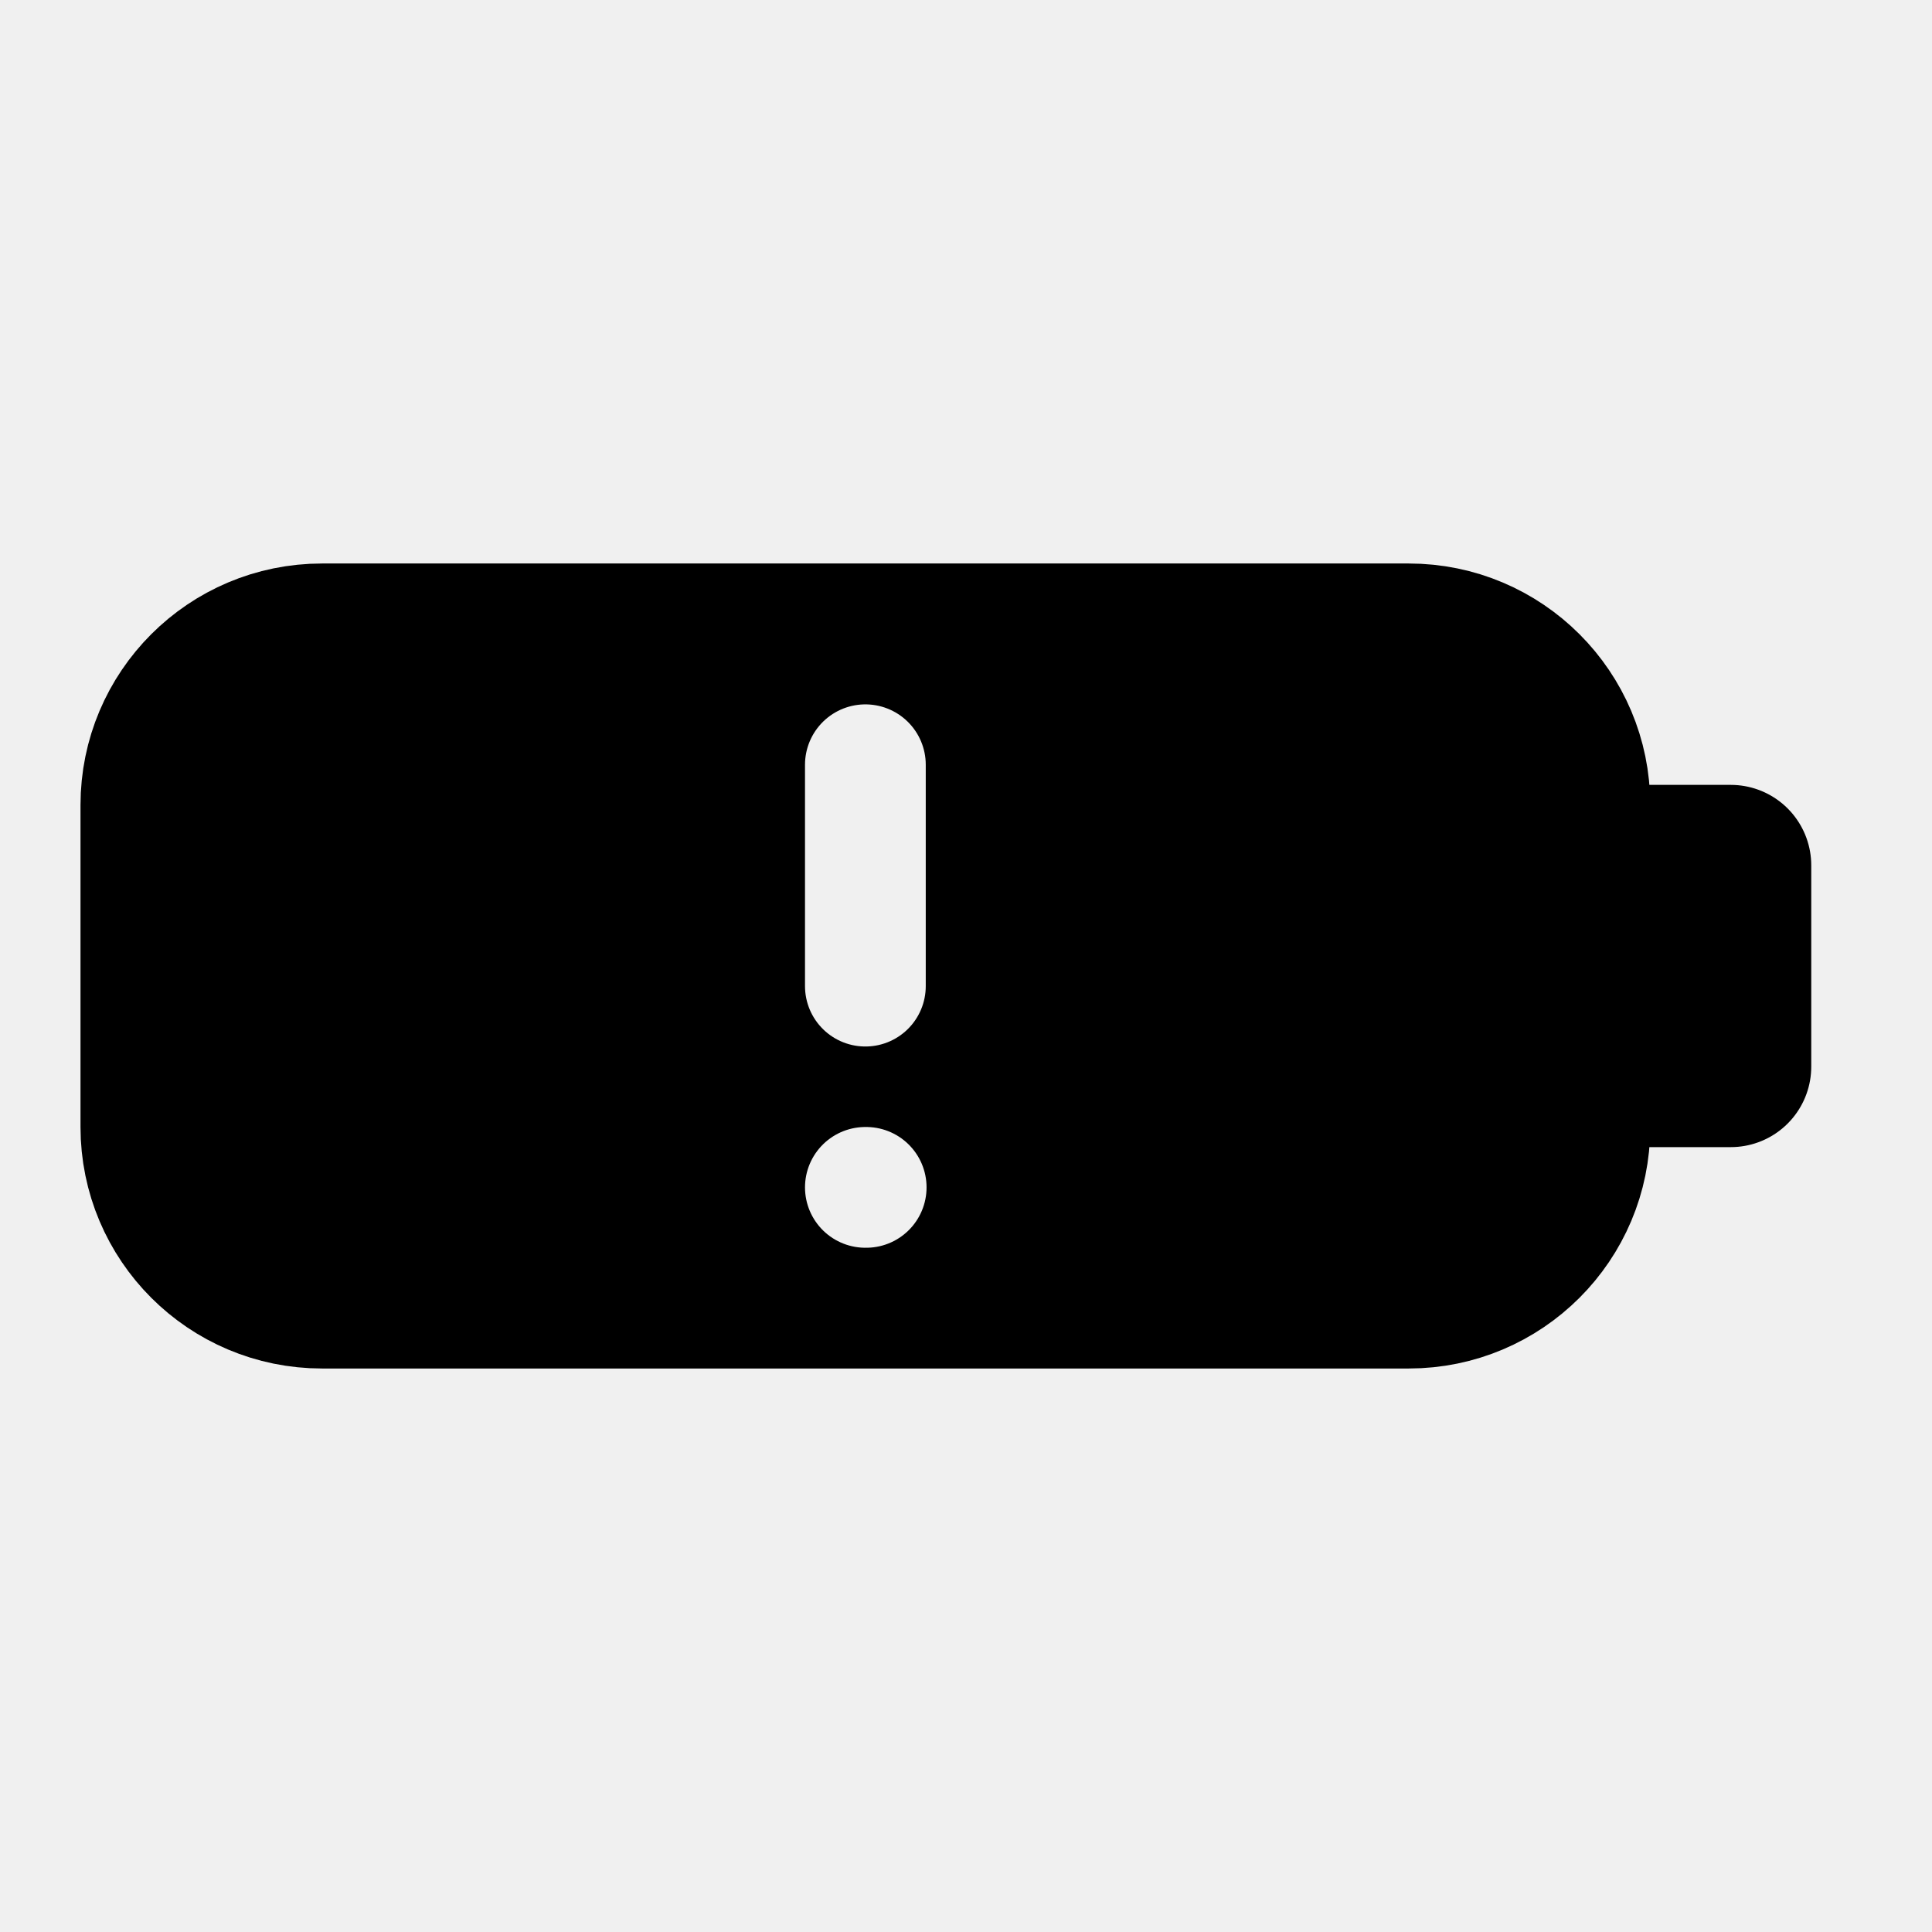
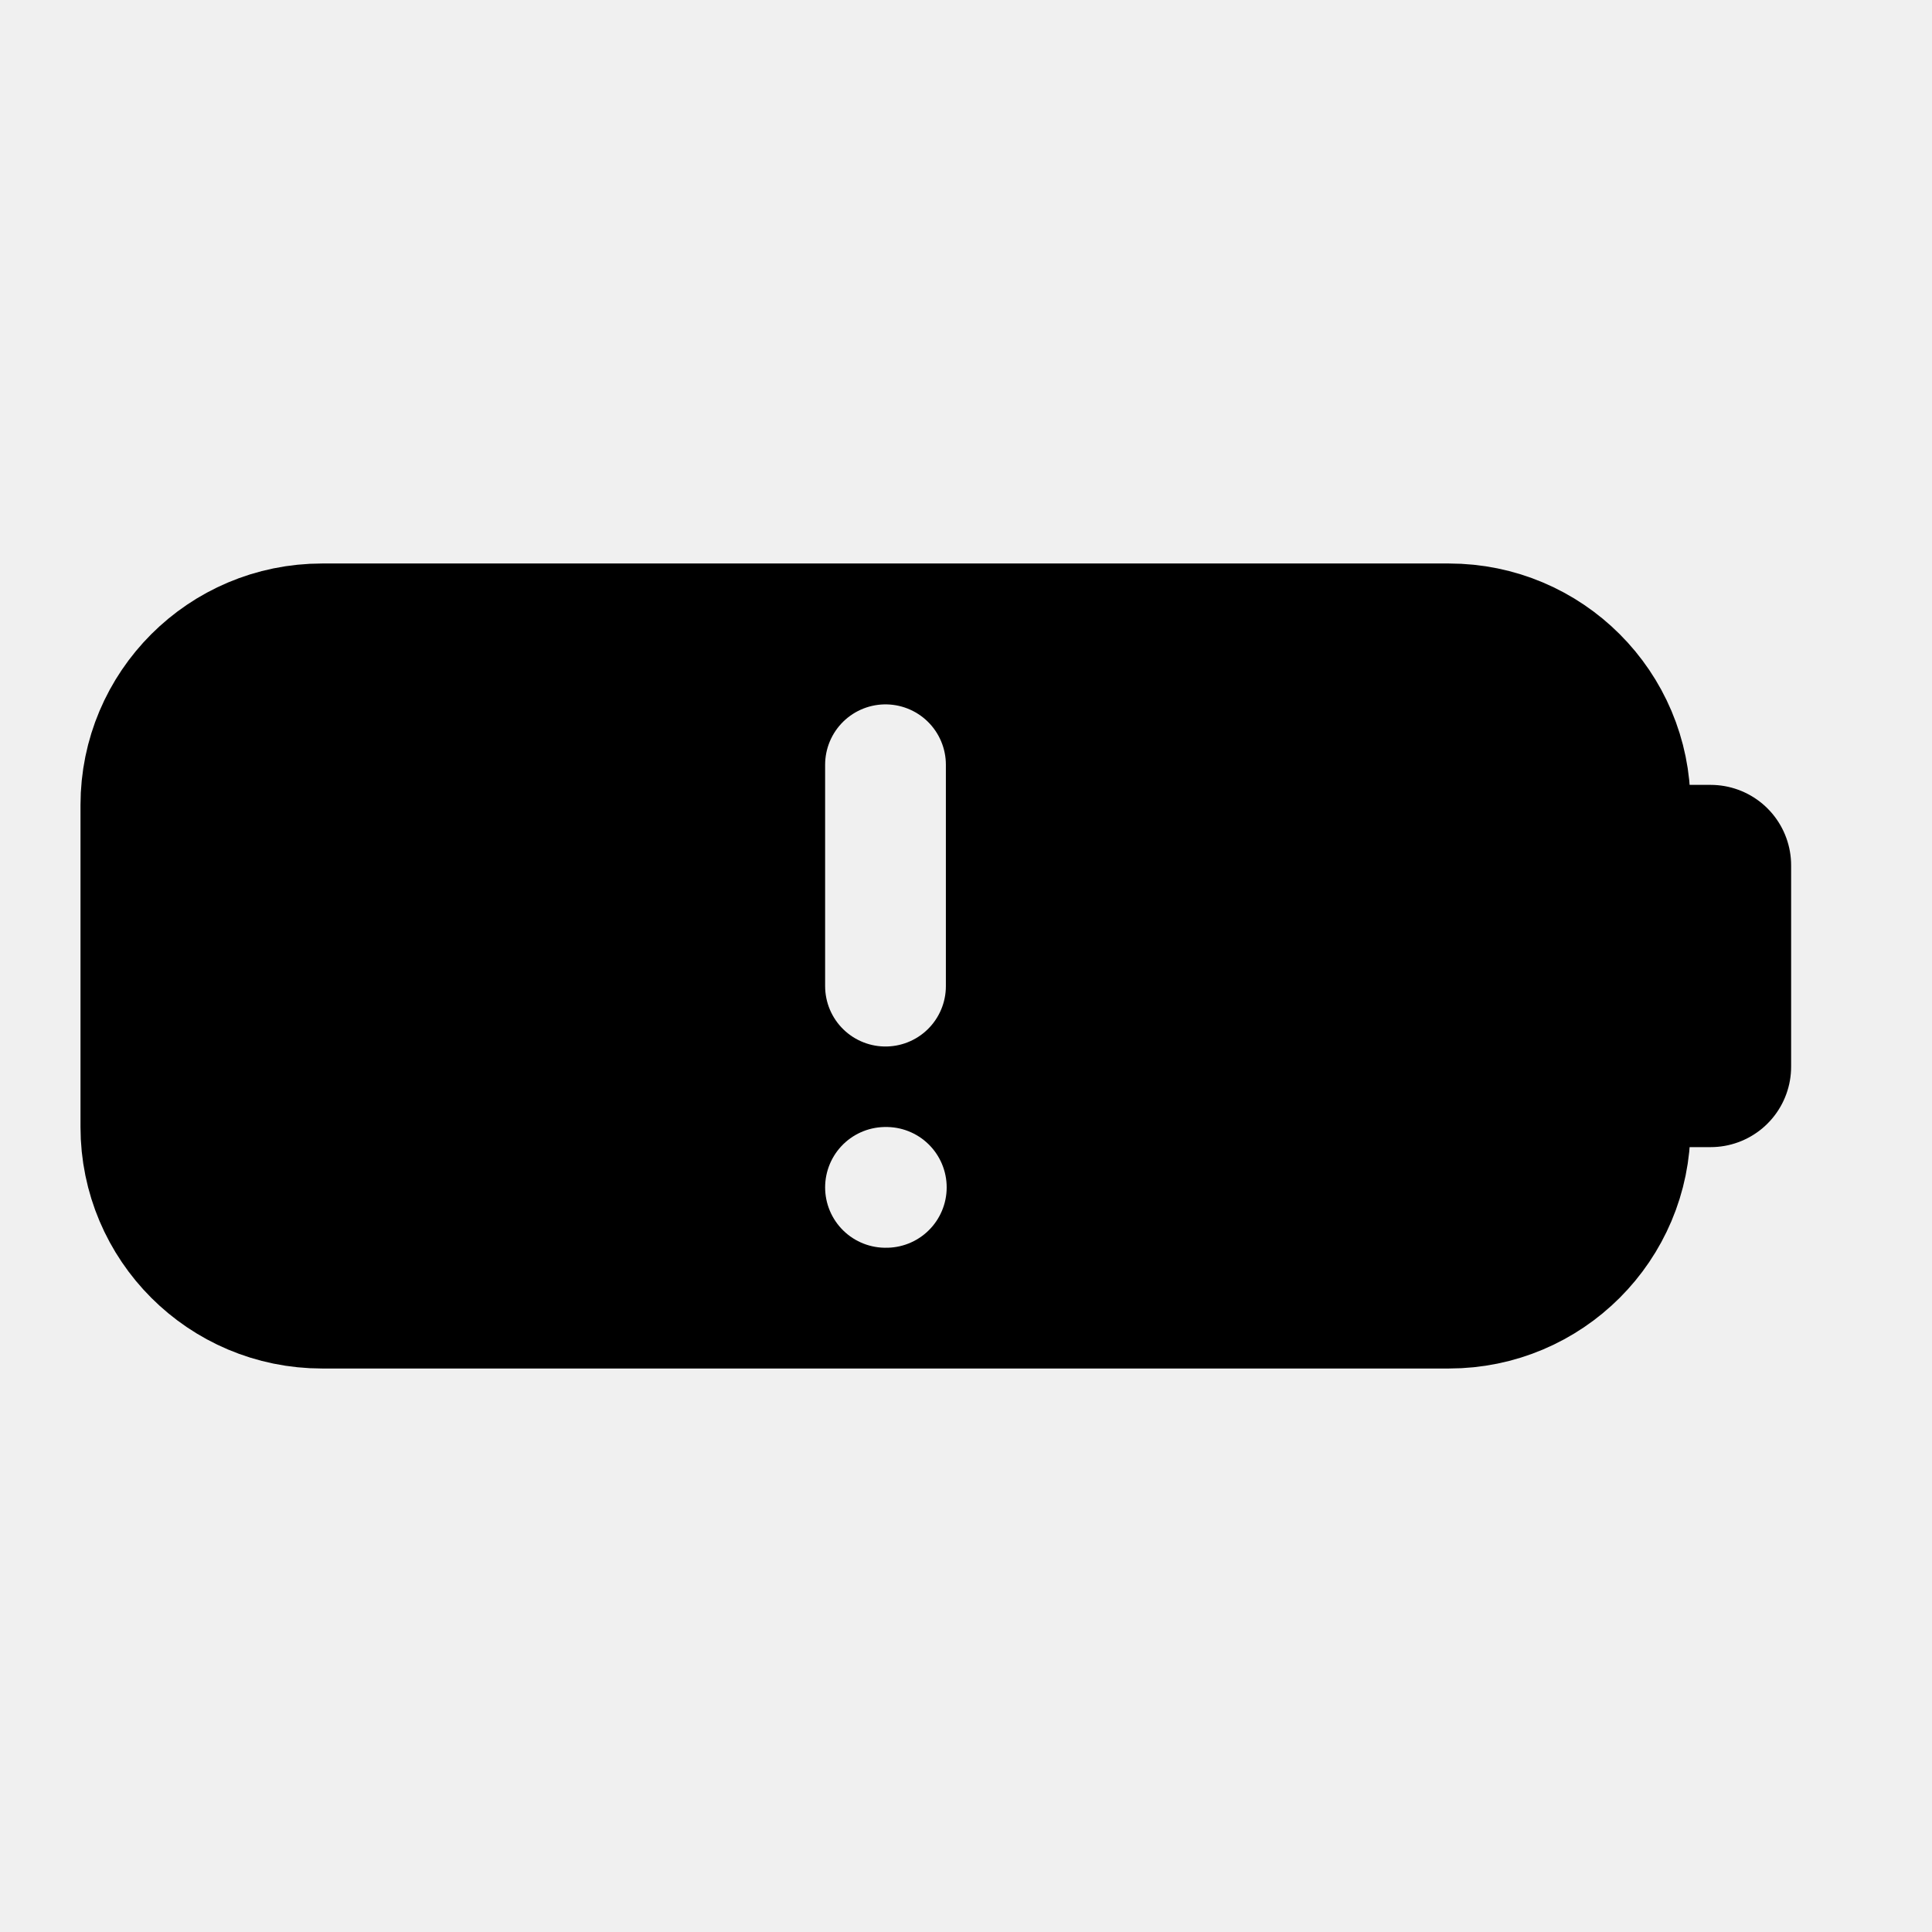
<svg xmlns="http://www.w3.org/2000/svg" width="24" height="24" viewBox="0 0 24 24" fill="none" stroke="currentColor" stroke-width="2" stroke-linecap="round" stroke-linejoin="round">
  <defs>
    <mask id="alerta" maskUnits="userSpaceOnUse" x="0" y="0" width="24" height="24">
      <rect width="24" height="24" fill="white" stroke="none" />
-       <path d="M10.75 9.5v2.75" stroke="black" stroke-width="1.5" />
-       <path d="M10.75 14.75h.01" stroke="black" stroke-width="1.5" />
+       <path d="M11 9.5v2.75" stroke="black" stroke-width="1.5" />
+       <path d="M11 14.75h.01" stroke="black" stroke-width="1.5" />
    </mask>
  </defs>
-   <rect x="2" y="8" width="17.5" height="8" rx="2" fill="currentColor" mask="url(#alerta)" />
-   <path d="M19.5 10.75h2v2.5h-2z" fill="currentColor" />
+   <rect x="2" y="8" width="18" height="8" rx="2" fill="currentColor" mask="url(#alerta)" />
+   <path d="M20 10.75h1.25v2.5H20z" fill="currentColor" />
</svg>
